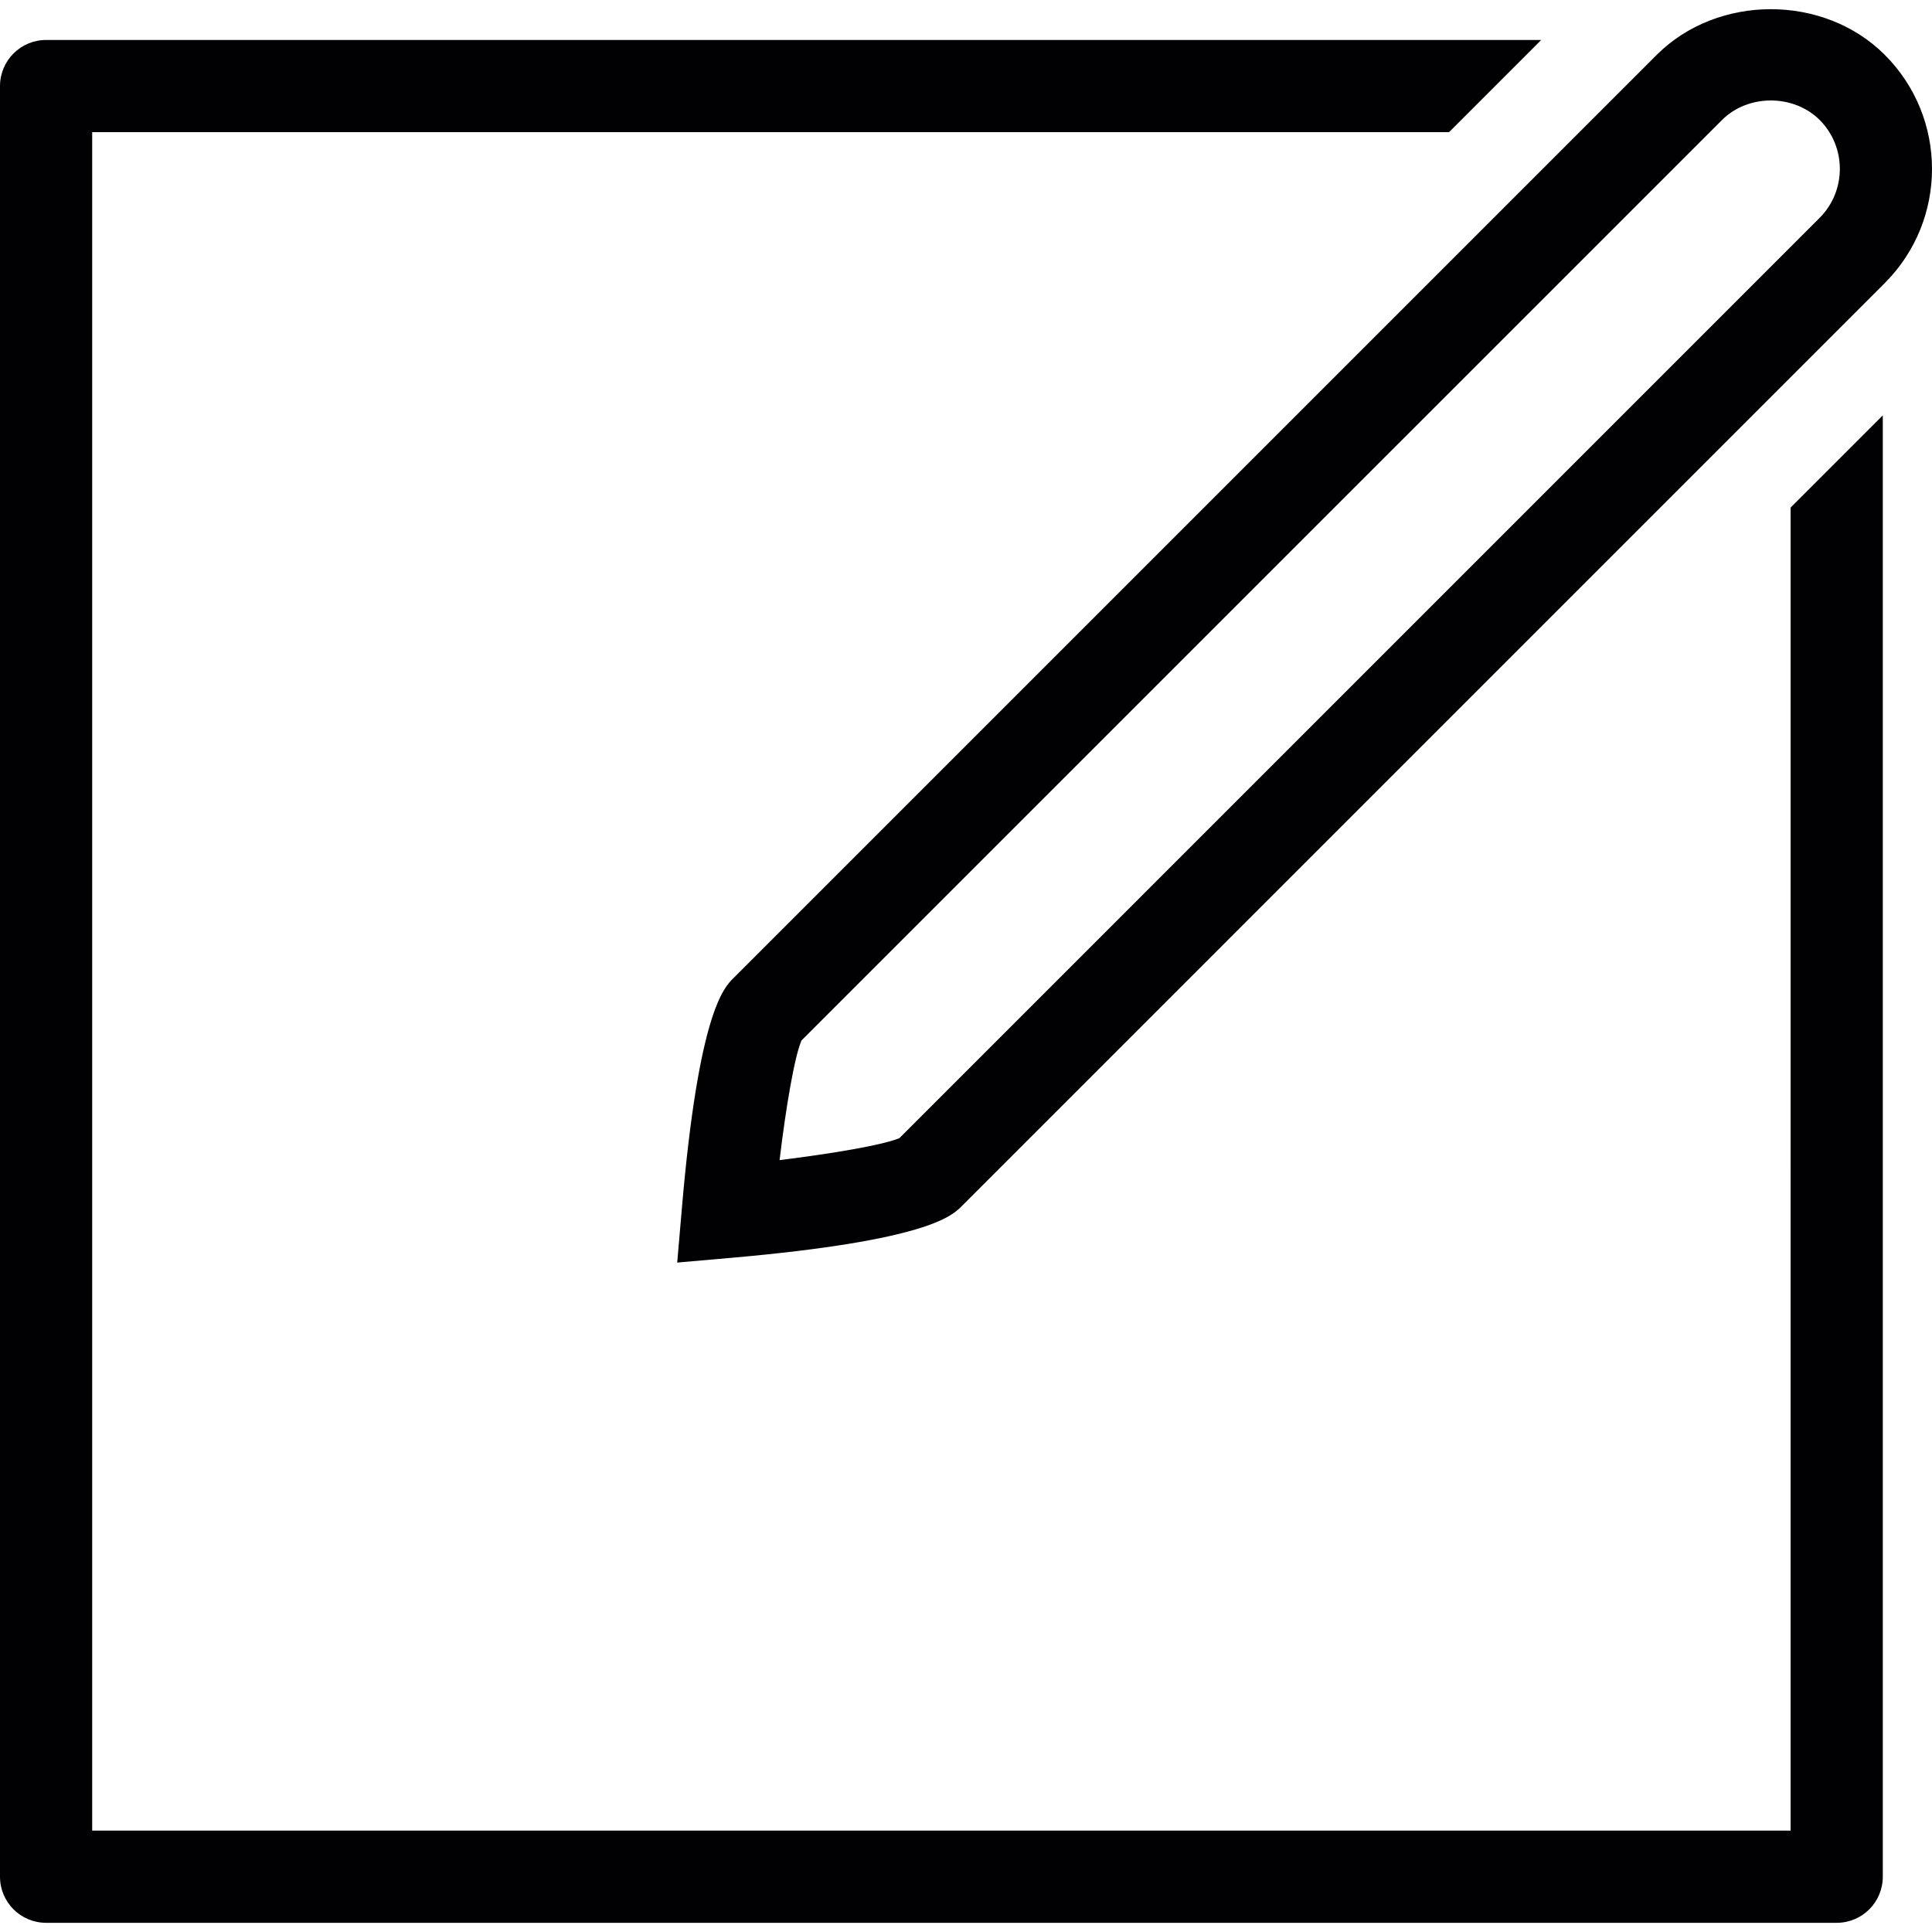
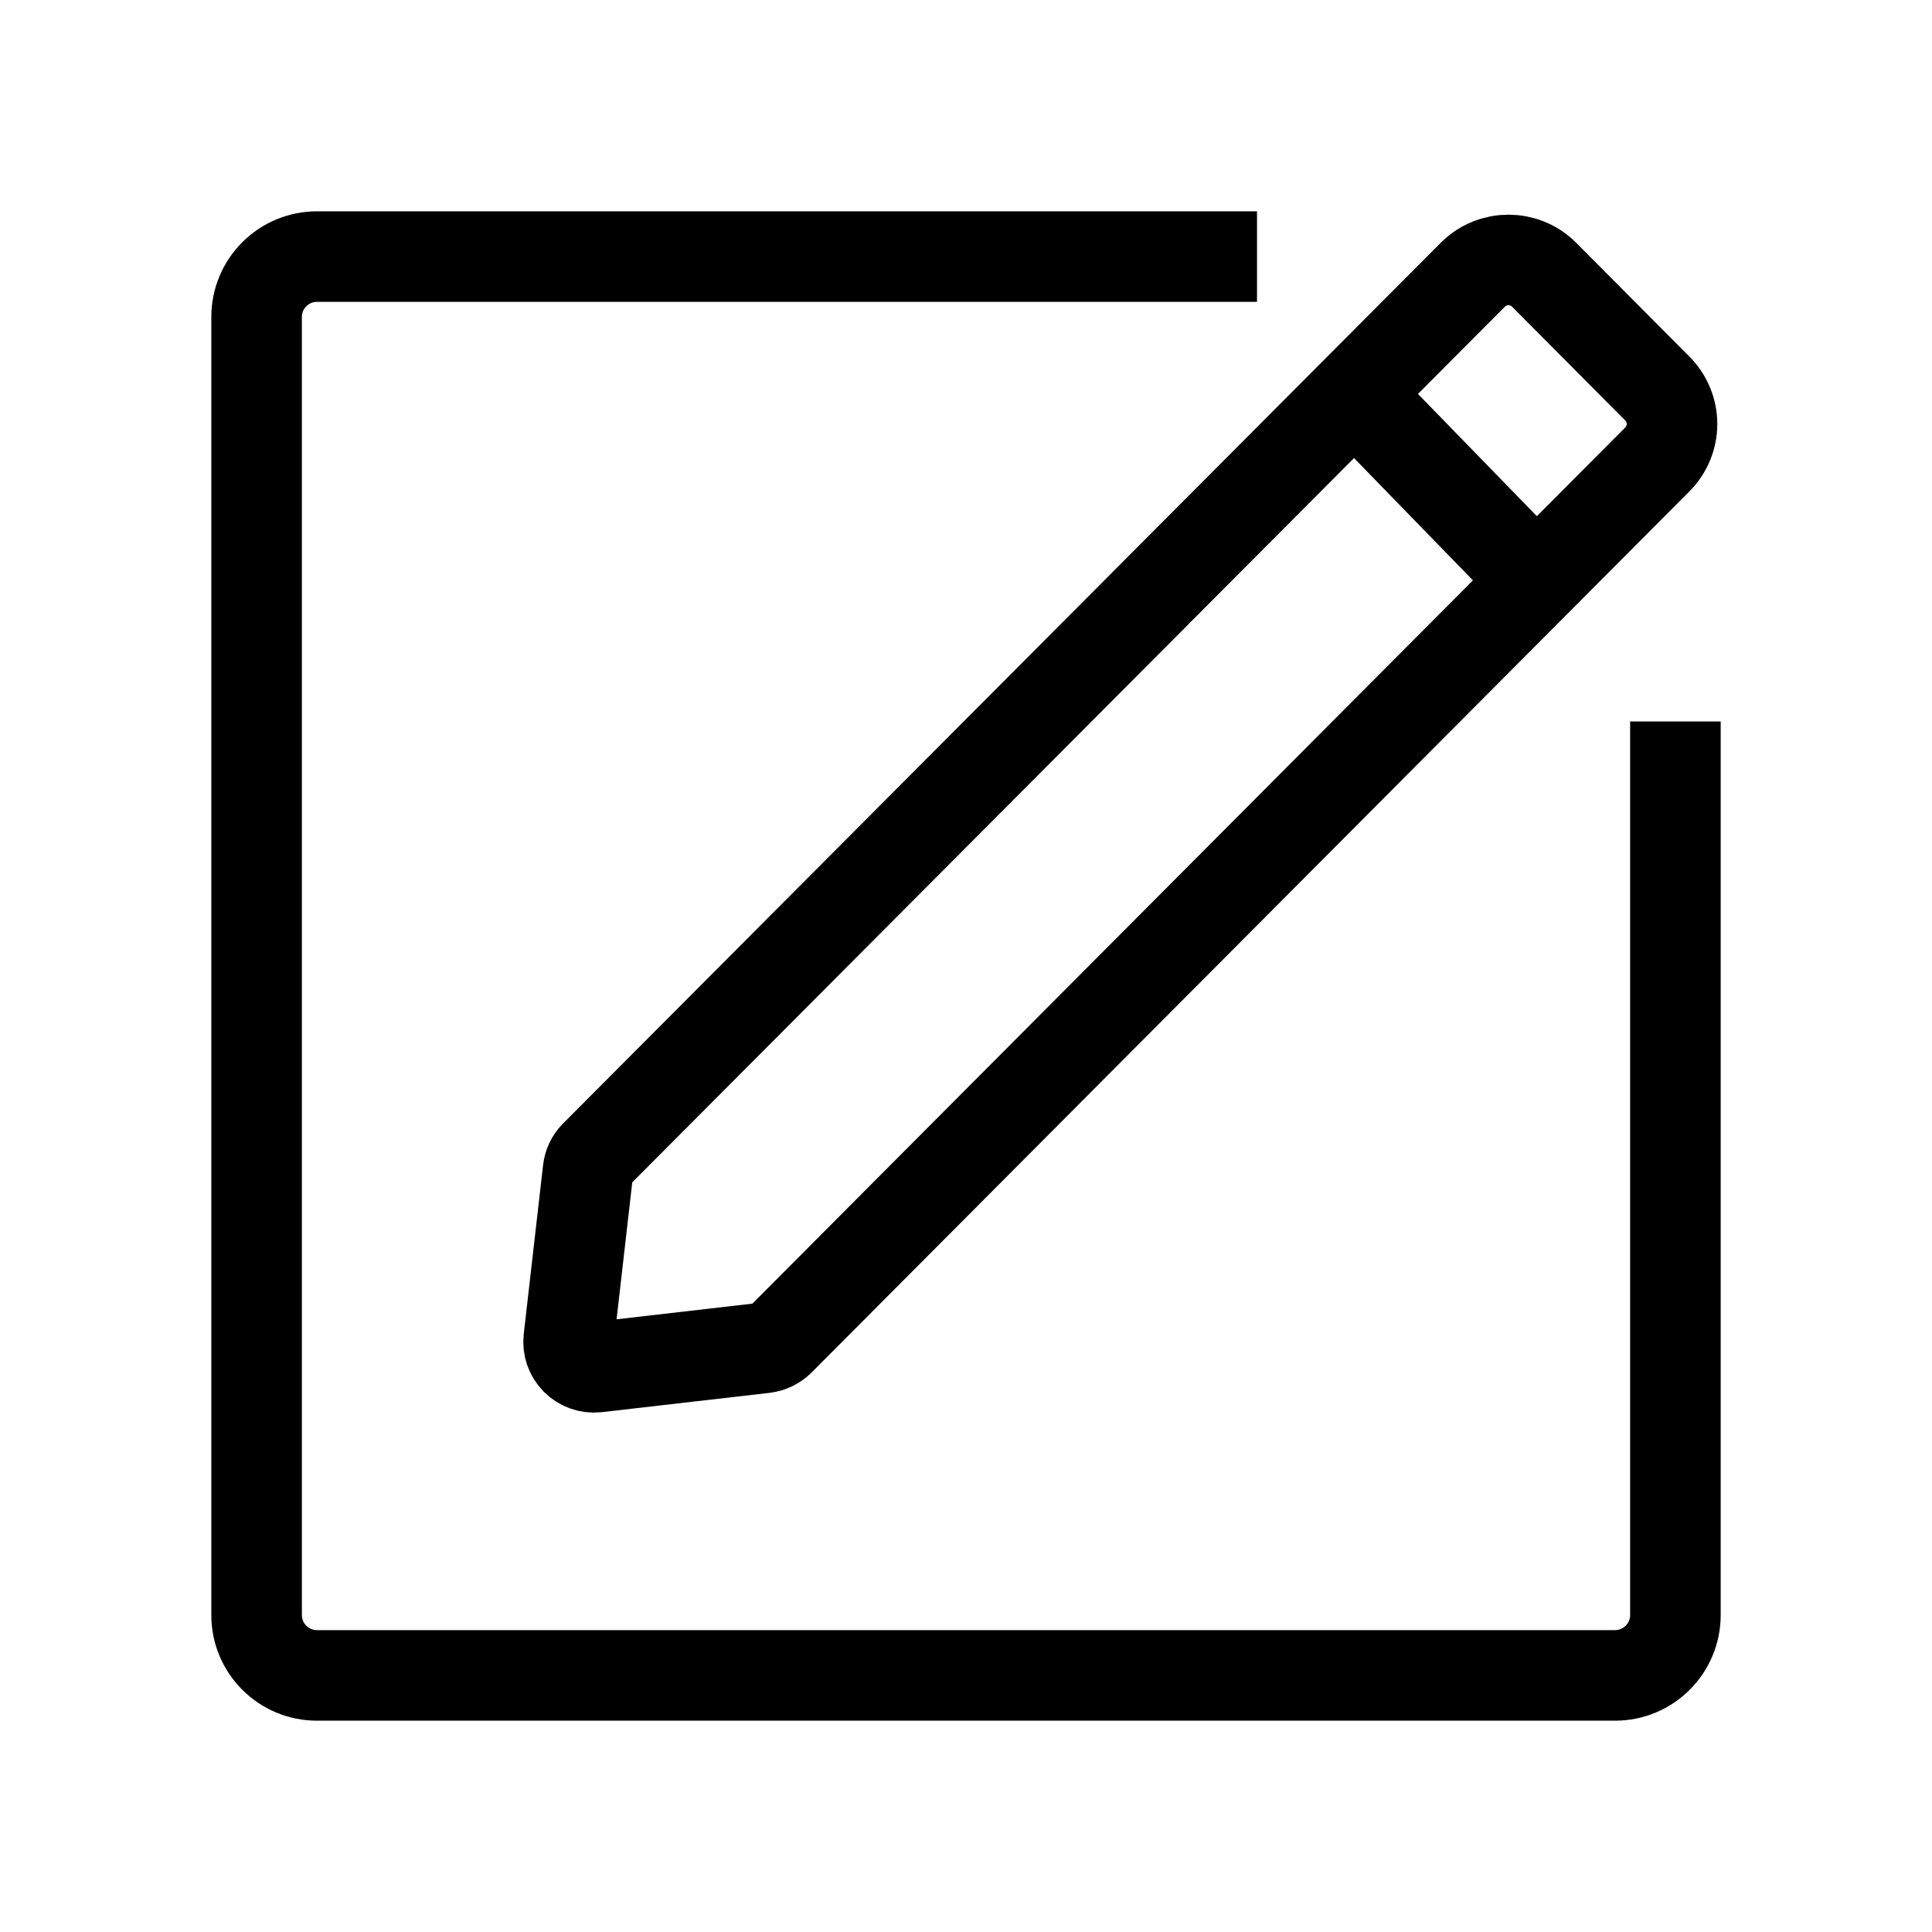
- <svg xmlns="http://www.w3.org/2000/svg" height="800px" width="800px" version="1.1" id="Capa_1" viewBox="0 0 340.731 340.731" xml:space="preserve">
-   <g>
-     <g>
-       <path style="fill:#010002;" d="M332.41,9.683c-10.738-10.754-29.482-10.746-40.236,0L129.326,172.531    c-1.674,1.666-6.113,6.105-9.063,40.488l-0.829,9.649l9.64-0.845c34.457-3.032,38.822-7.397,40.472-9.039L332.402,49.92    C343.505,38.816,343.505,20.771,332.41,9.683z M320.916,38.418L158.621,200.721c-2.845,1.211-11.762,2.723-21.134,3.877    c1.122-9.356,2.634-18.273,3.869-21.102L303.692,21.169c4.601-4.601,12.624-4.601,17.241,0    C325.663,25.924,325.663,33.662,320.916,38.418z" />
-       <path style="fill:#010002;" d="M315.795,322.853H16.257V23.307h239.297l16.257-16.257H8.129C3.642,7.049,0,10.691,0,15.178    v315.803c0,4.495,3.642,8.129,8.129,8.129h315.795c4.495,0,8.129-3.633,8.129-8.129V73.257l-16.257,16.257    C315.795,89.514,315.795,322.853,315.795,322.853z" />
-     </g>
-   </g>
+ <svg xmlns="http://www.w3.org/2000/svg" width="800px" height="800px" viewBox="0 0 64 64" stroke-width="3" stroke="#000000" fill="none">
+   <path d="M55.5,23.9V53.5a2,2,0,0,1-2,2h-43a2,2,0,0,1-2-2v-43a2,2,0,0,1,2-2H41.64" />
+   <path d="M19.48,38.77l-.64,5.59a.84.84,0,0,0,.92.93l5.56-.64a.87.87,0,0,0,.5-.24L54.9,15.22a1.66,1.66,0,0,0,0-2.35L51.15,9.1a1.67,1.67,0,0,0-2.36,0L19.71,38.28A.83.83,0,0,0,19.48,38.77Z" />
+   <line x1="44.87" y1="13.04" x2="50.9" y2="19.24" />
</svg>
